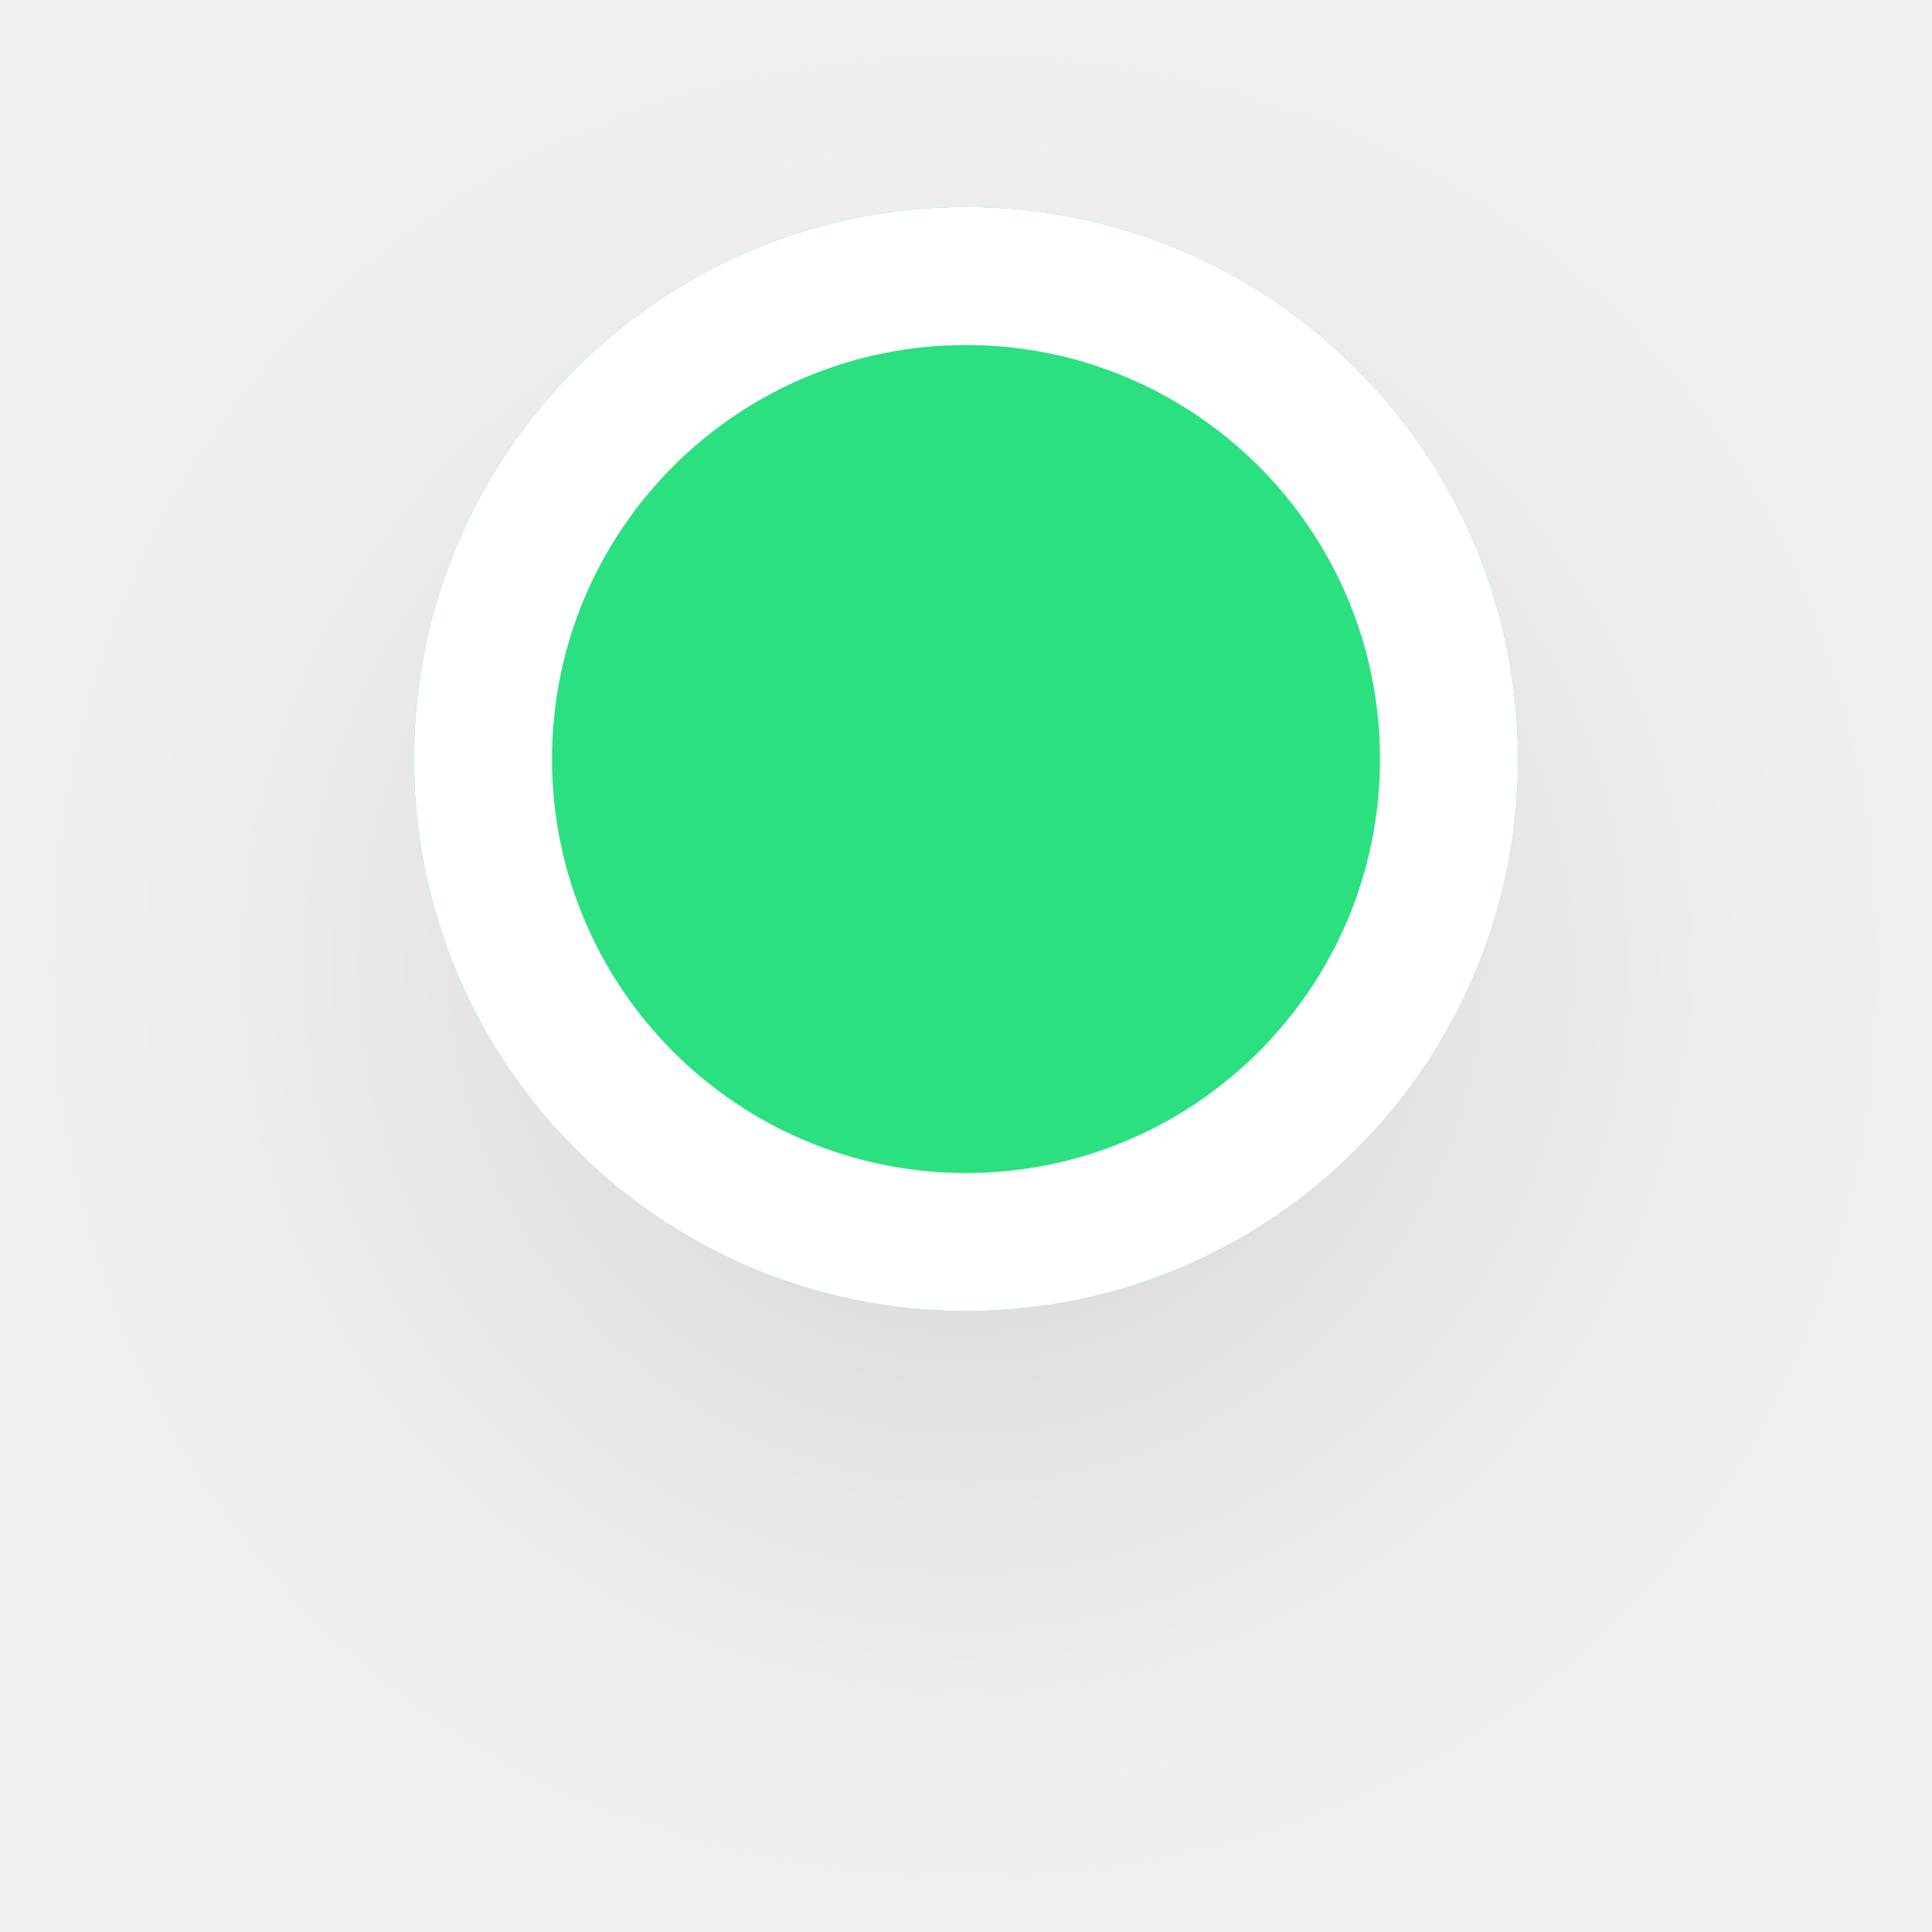
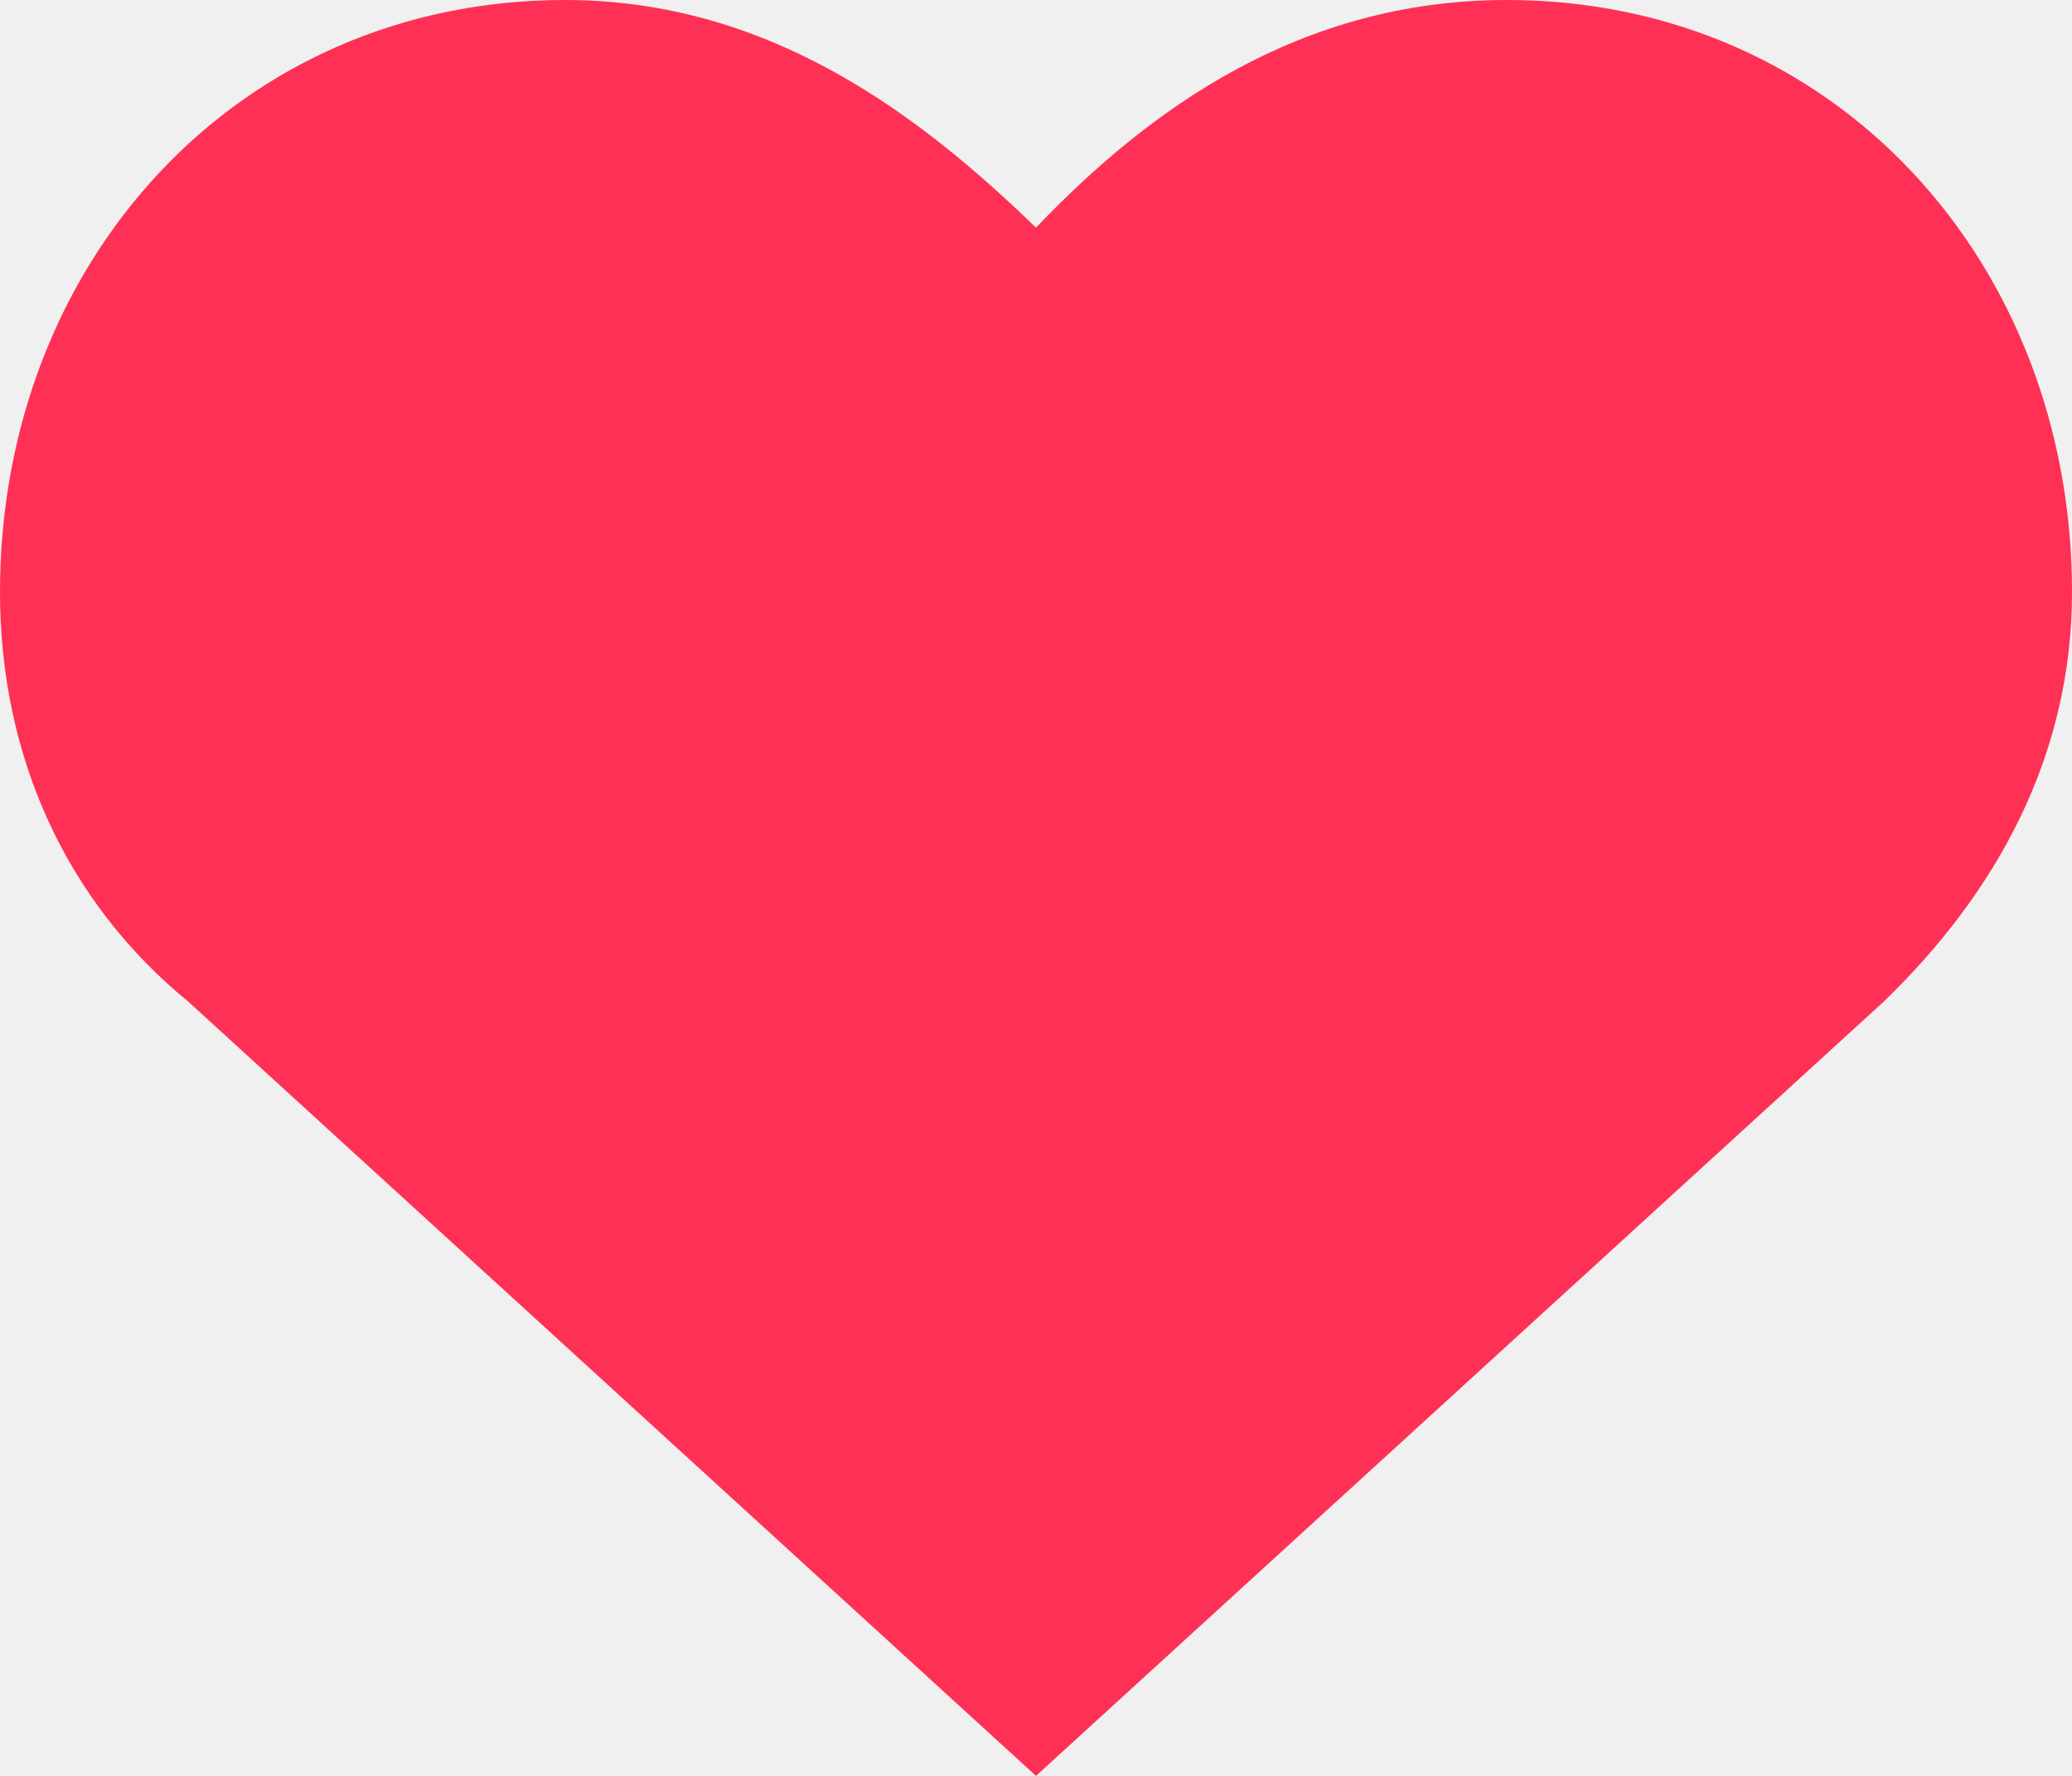
- <svg xmlns="http://www.w3.org/2000/svg" width="28" height="28" viewBox="0 0 28 28" fill="none">
-   <g filter="url(#filter0_d_22857_175787)">
-     <circle cx="14" cy="11" r="8" fill="#2BE080" />
-   </g>
-   <path fill-rule="evenodd" clip-rule="evenodd" d="M14 17C17.314 17 20 14.314 20 11C20 7.686 17.314 5 14 5C10.686 5 8 7.686 8 11C8 14.314 10.686 17 14 17ZM14 19C18.418 19 22 15.418 22 11C22 6.582 18.418 3 14 3C9.582 3 6 6.582 6 11C6 15.418 9.582 19 14 19Z" fill="white" />
-   <defs>
-     <filter id="filter0_d_22857_175787" x="0" y="0" width="28" height="28" filterUnits="userSpaceOnUse" color-interpolation-filters="sRGB">
-       <feFlood flood-opacity="0" result="BackgroundImageFix" />
-       <feColorMatrix in="SourceAlpha" type="matrix" values="0 0 0 0 0 0 0 0 0 0 0 0 0 0 0 0 0 0 127 0" result="hardAlpha" />
-       <feOffset dy="3" />
-       <feGaussianBlur stdDeviation="3" />
-       <feColorMatrix type="matrix" values="0 0 0 0 0 0 0 0 0 0 0 0 0 0 0 0 0 0 0.09 0" />
-       <feBlend mode="normal" in2="BackgroundImageFix" result="effect1_dropShadow_22857_175787" />
-       <feBlend mode="normal" in="SourceGraphic" in2="effect1_dropShadow_22857_175787" result="shape" />
-     </filter>
-   </defs>
+ <svg xmlns="http://www.w3.org/2000/svg" width="14" height="12" viewBox="0 0 14 12" fill="none">
+   <path d="M10.182 0C8.782 0 7.764 0.738 7 1.538C6.236 0.8 5.218 0 3.818 0C1.591 0 0 1.785 0 4C0 5.108 0.445 6.092 1.273 6.769L7 12L12.727 6.769C13.491 6.031 14 5.108 14 4C14 1.785 12.409 0 10.182 0Z" fill="#FF3055" />
</svg>
